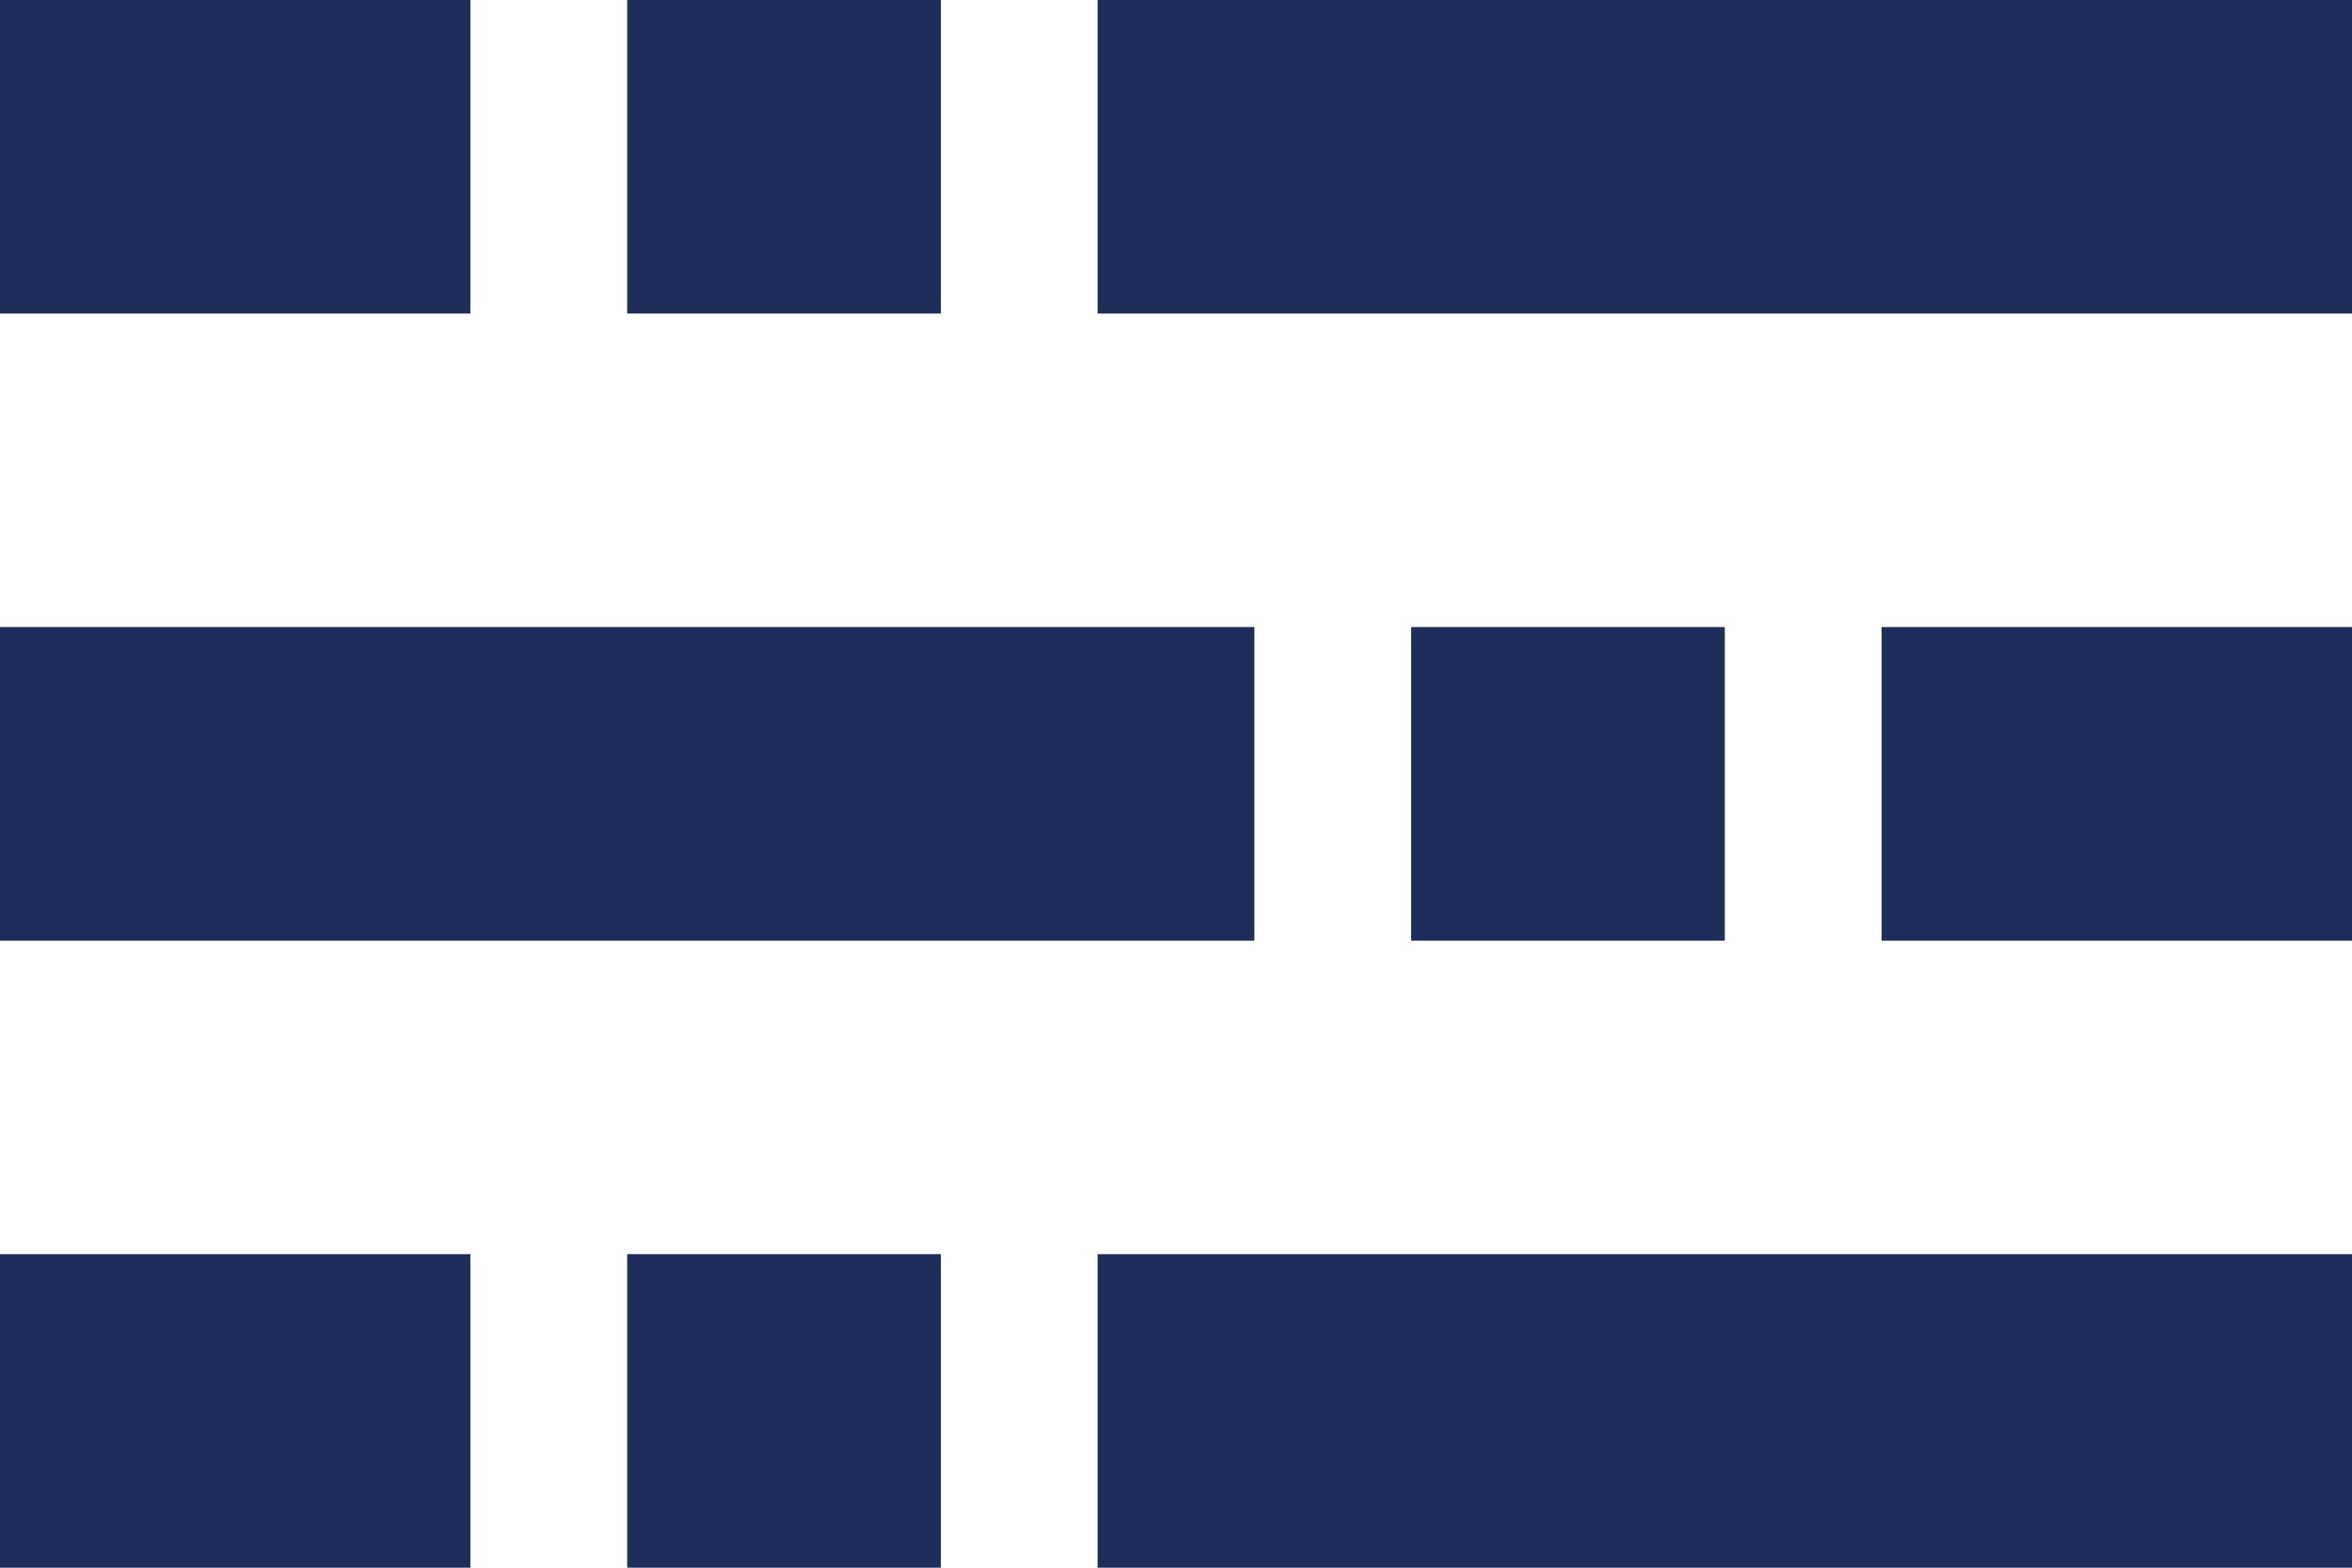
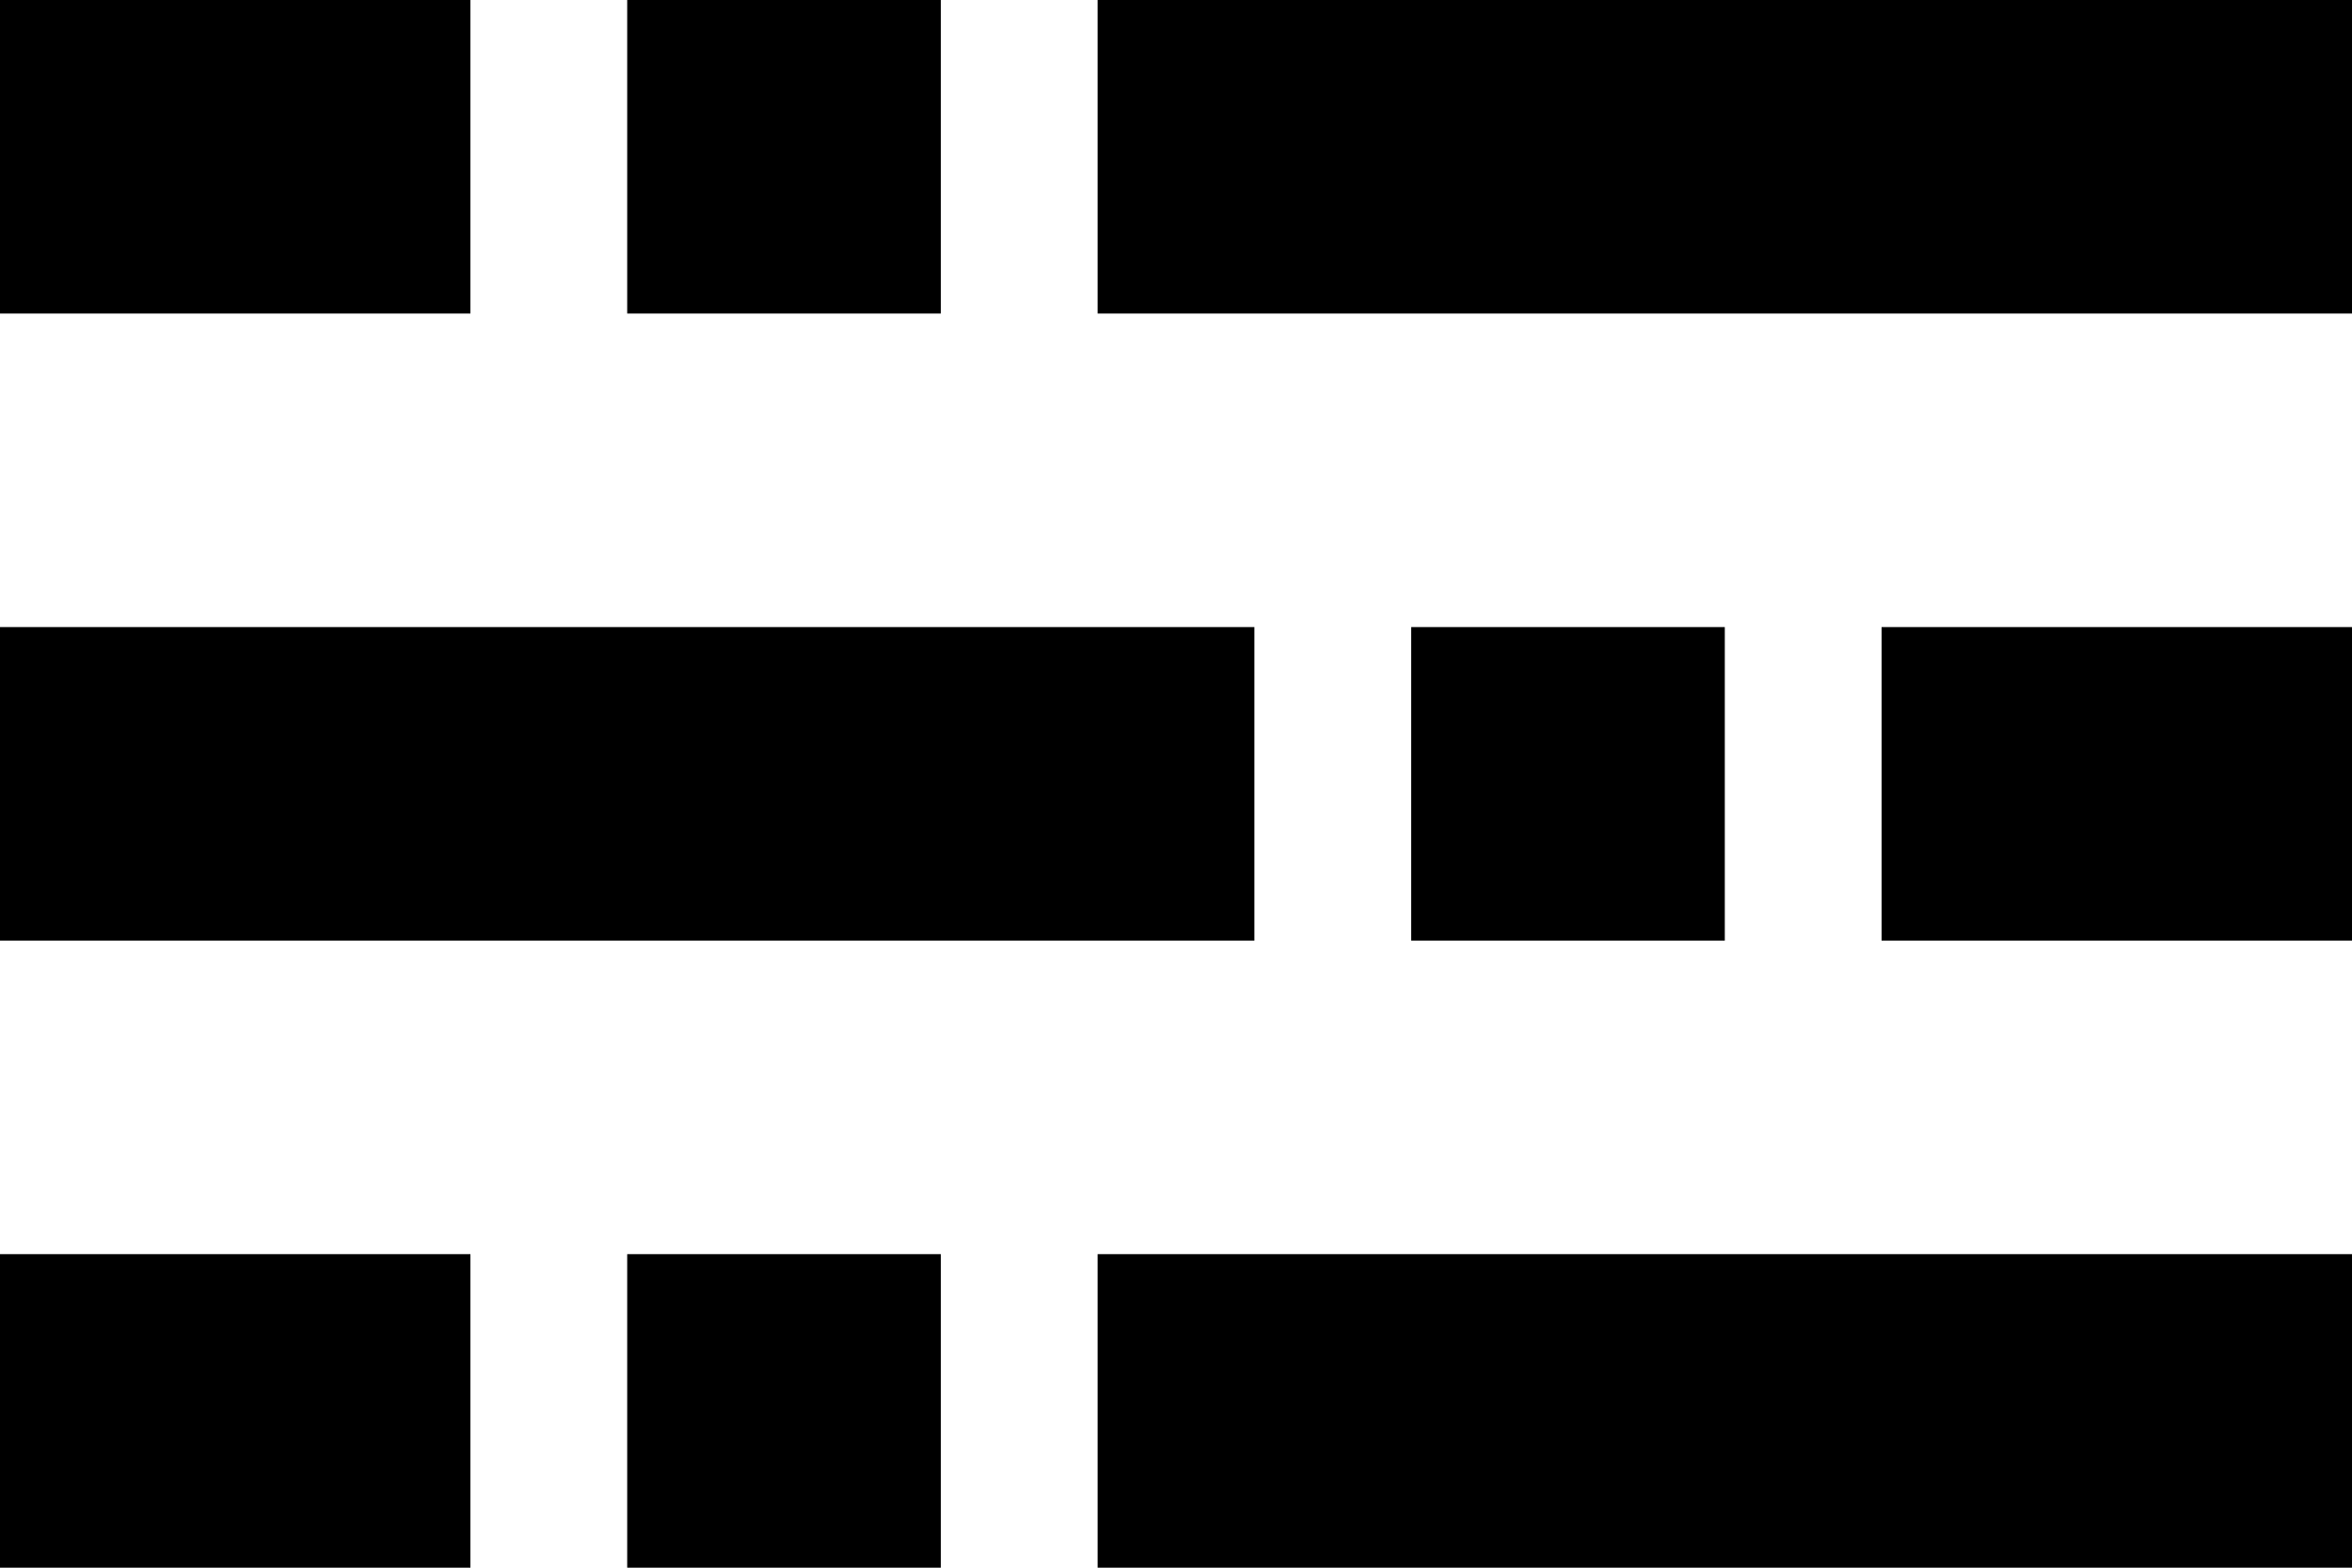
<svg xmlns="http://www.w3.org/2000/svg" version="1.1" id="Layer_1" x="0px" y="0px" viewBox="0 0 15 10" style="enable-background:new 0 0 15 10;" xml:space="preserve">
-   <style type="text/css">
- 	.st0{fill:#1D2E5B;}
- </style>
-   <rect x="4" class="st0" width="2" height="2" />
-   <rect class="st0" width="3" height="2" />
-   <rect x="7" class="st0" width="8" height="2" />
-   <rect x="4" y="8" class="st0" width="2" height="2" />
-   <rect y="8" class="st0" width="3" height="2" />
-   <rect x="7" y="8" class="st0" width="8" height="2" />
-   <rect x="9" y="4" class="st0" width="2" height="2" />
-   <rect x="12" y="4" class="st0" width="3" height="2" />
-   <rect y="4" class="st0" width="8" height="2" />
+   <rect x="4" width="2" height="2" />
+   <rect width="3" height="2" />
+   <rect x="7" width="8" height="2" />
+   <rect x="4" y="8" width="2" height="2" />
+   <rect y="8" width="3" height="2" />
+   <rect x="7" y="8" width="8" height="2" />
+   <rect x="9" y="4" width="2" height="2" />
+   <rect x="12" y="4" width="3" height="2" />
+   <rect y="4" width="8" height="2" />
</svg>
